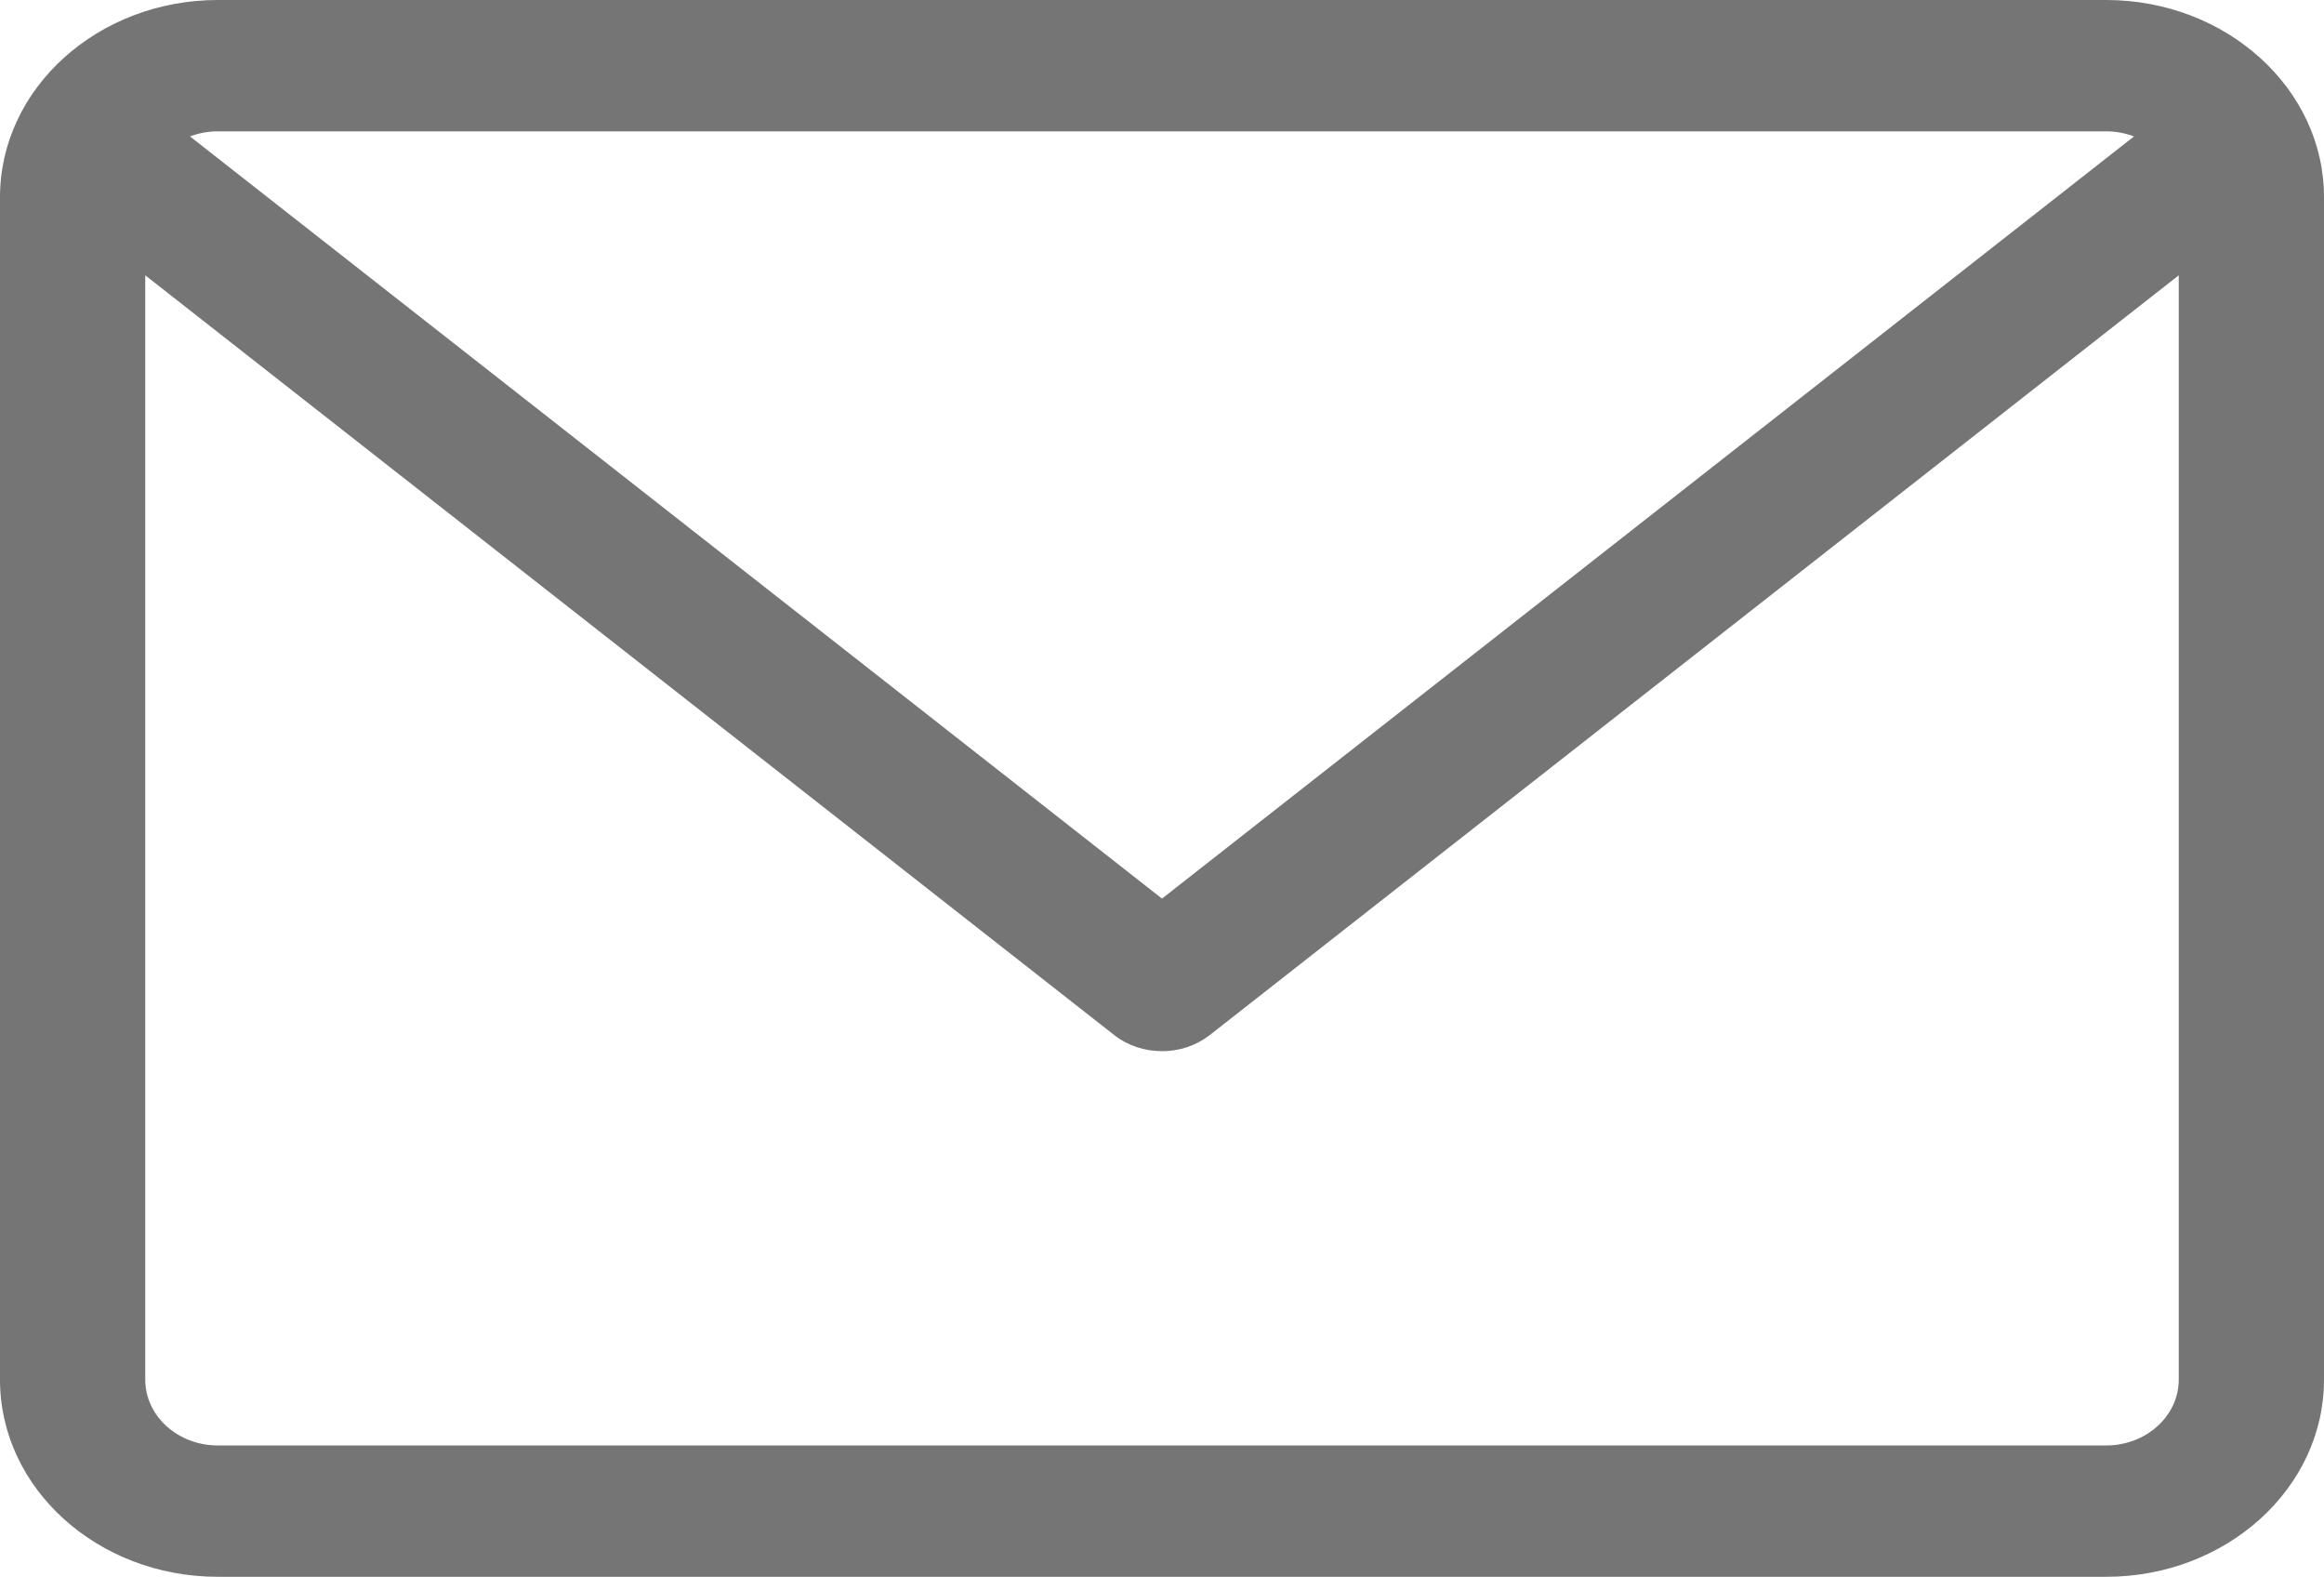
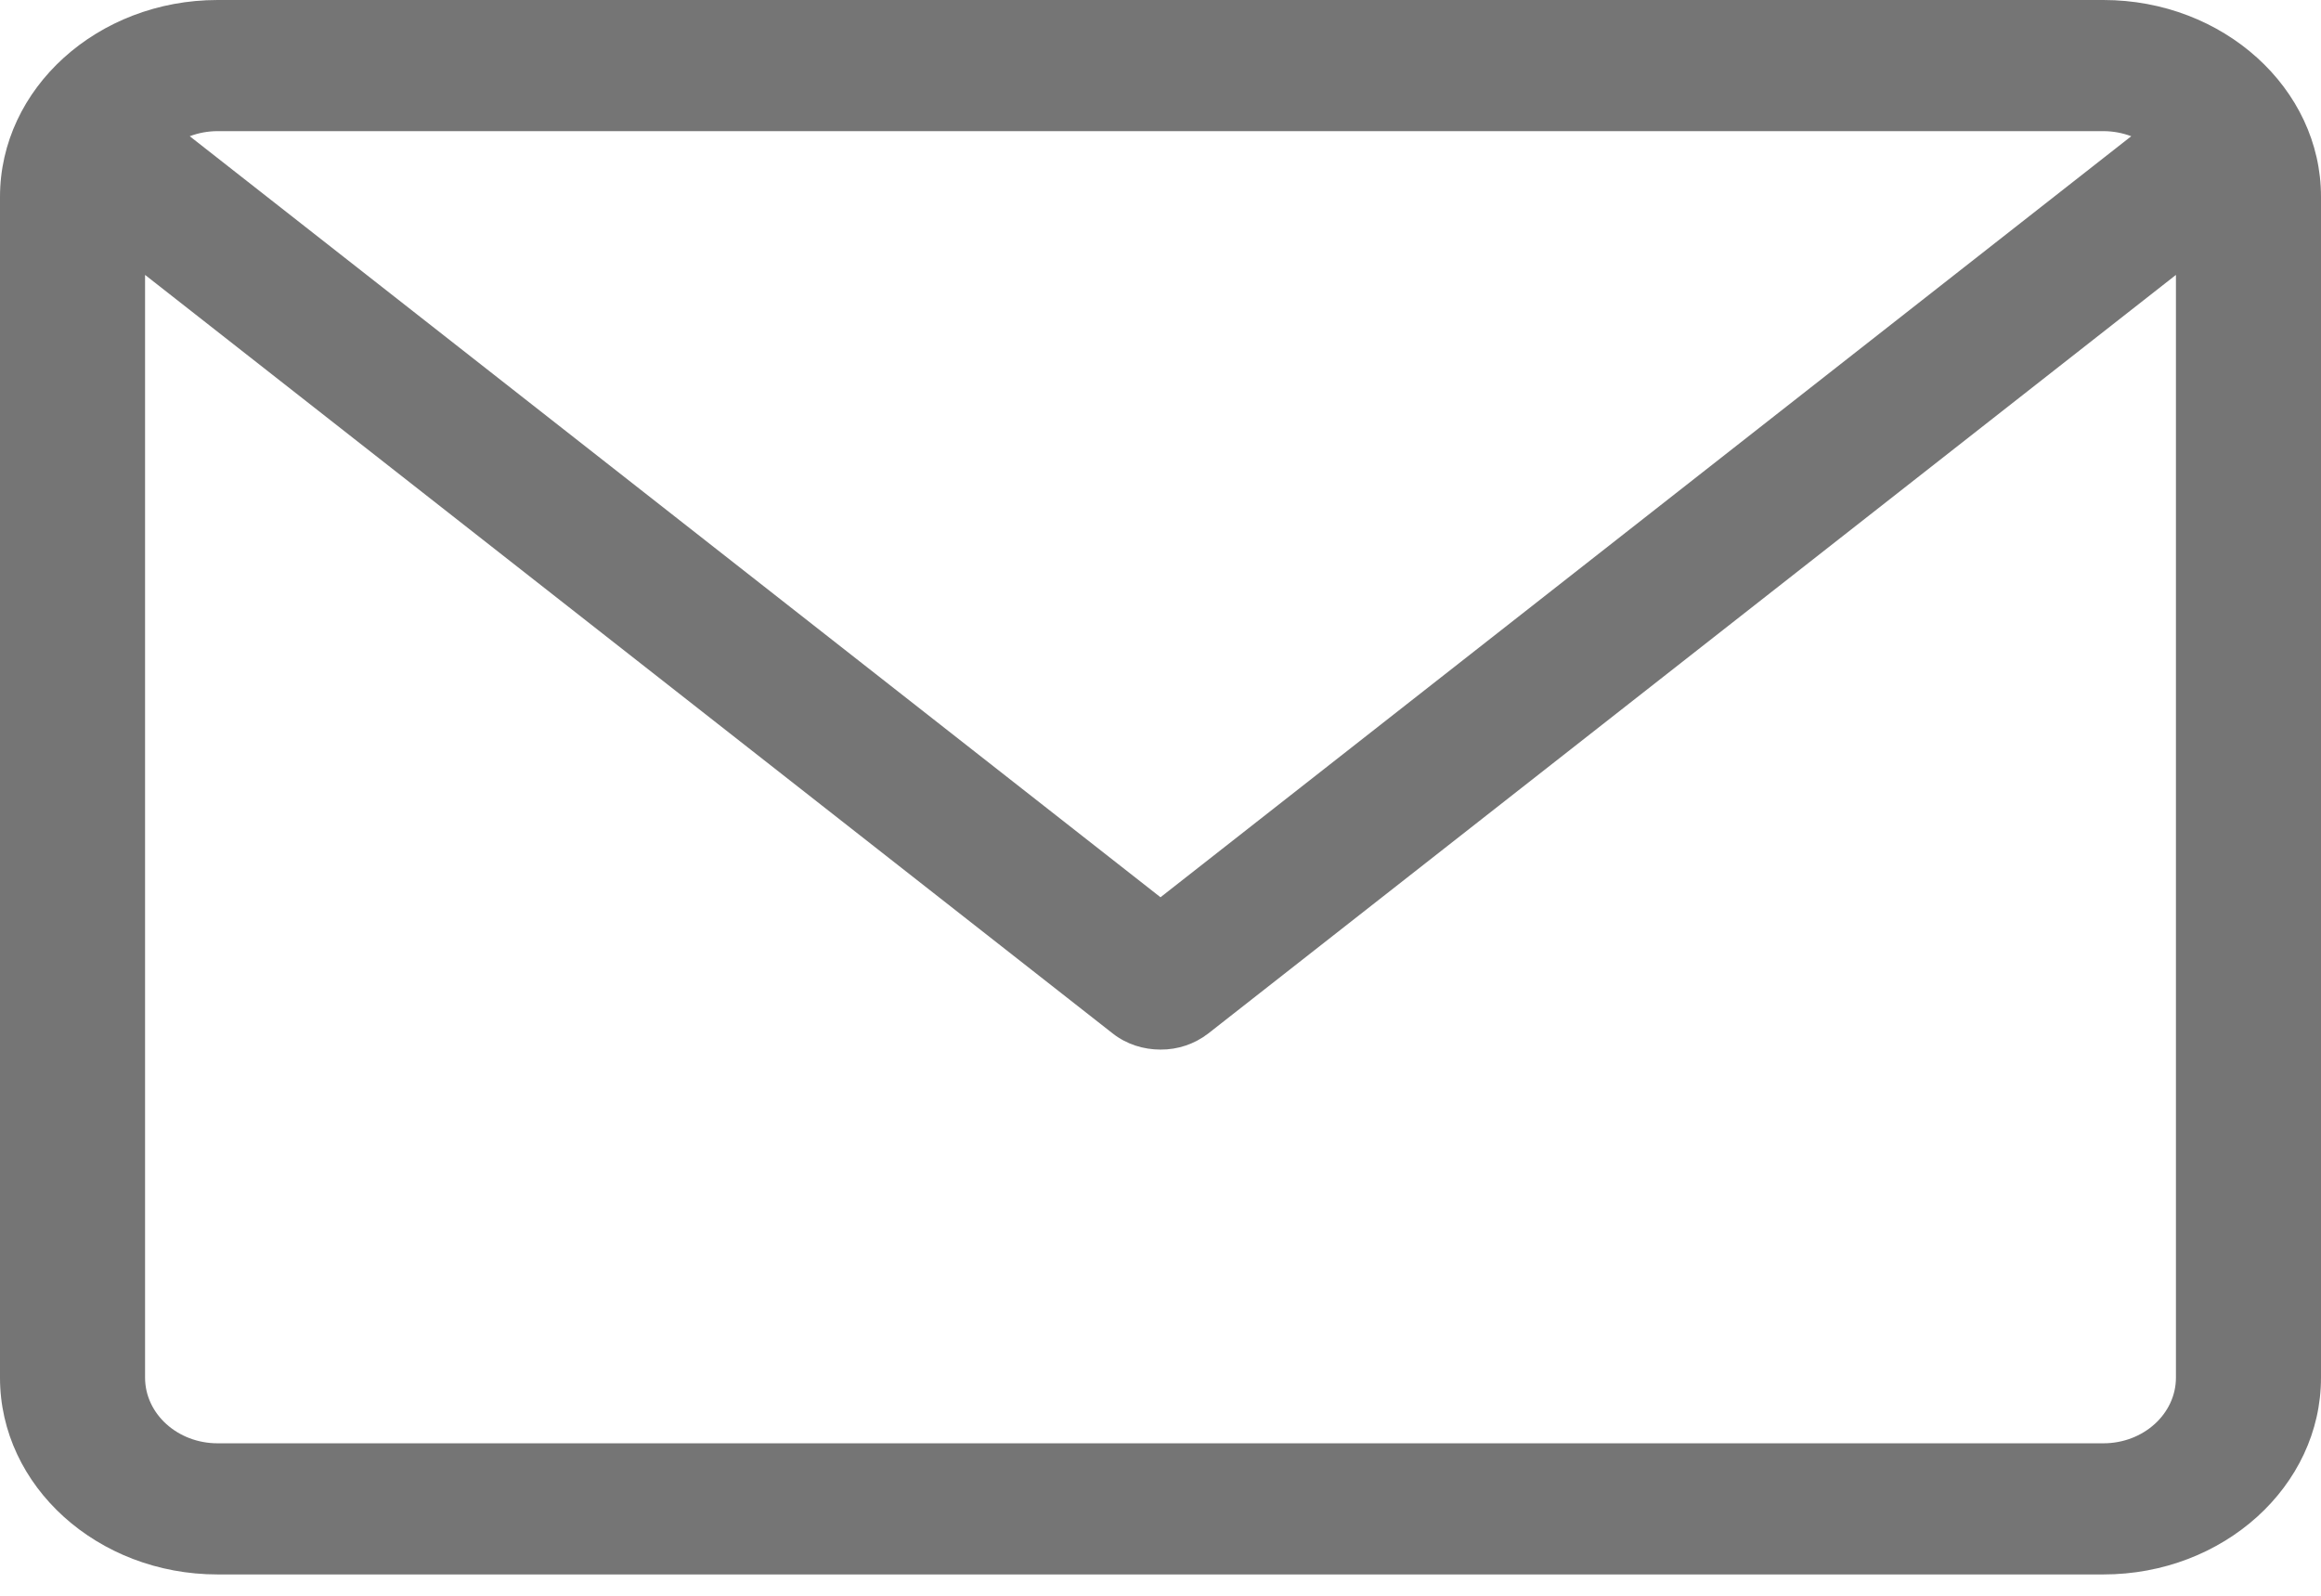
- <svg xmlns="http://www.w3.org/2000/svg">
+ <svg xmlns="http://www.w3.org/2000/svg" width="16" height="11" fill="none">
  <path d="M14.5 0h-13C.673 0 0 .609 0 1.357v8.14c0 .748.673 1.356 1.5 1.356h13c.827 0 1.5-.608 1.5-1.357v-8.14C16 .61 15.327 0 14.5 0zm0 .904c.068 0 .133.013.192.035L8 6.185 1.308.939A.544.544 0 011.5.904h13zm0 9.045h-13c-.276 0-.5-.203-.5-.453V1.895l6.672 5.23c.095.074.211.11.328.11a.531.531 0 00.328-.11L15 1.895v7.601c0 .25-.224.453-.5.453z" fill="#757575" />
</svg>
